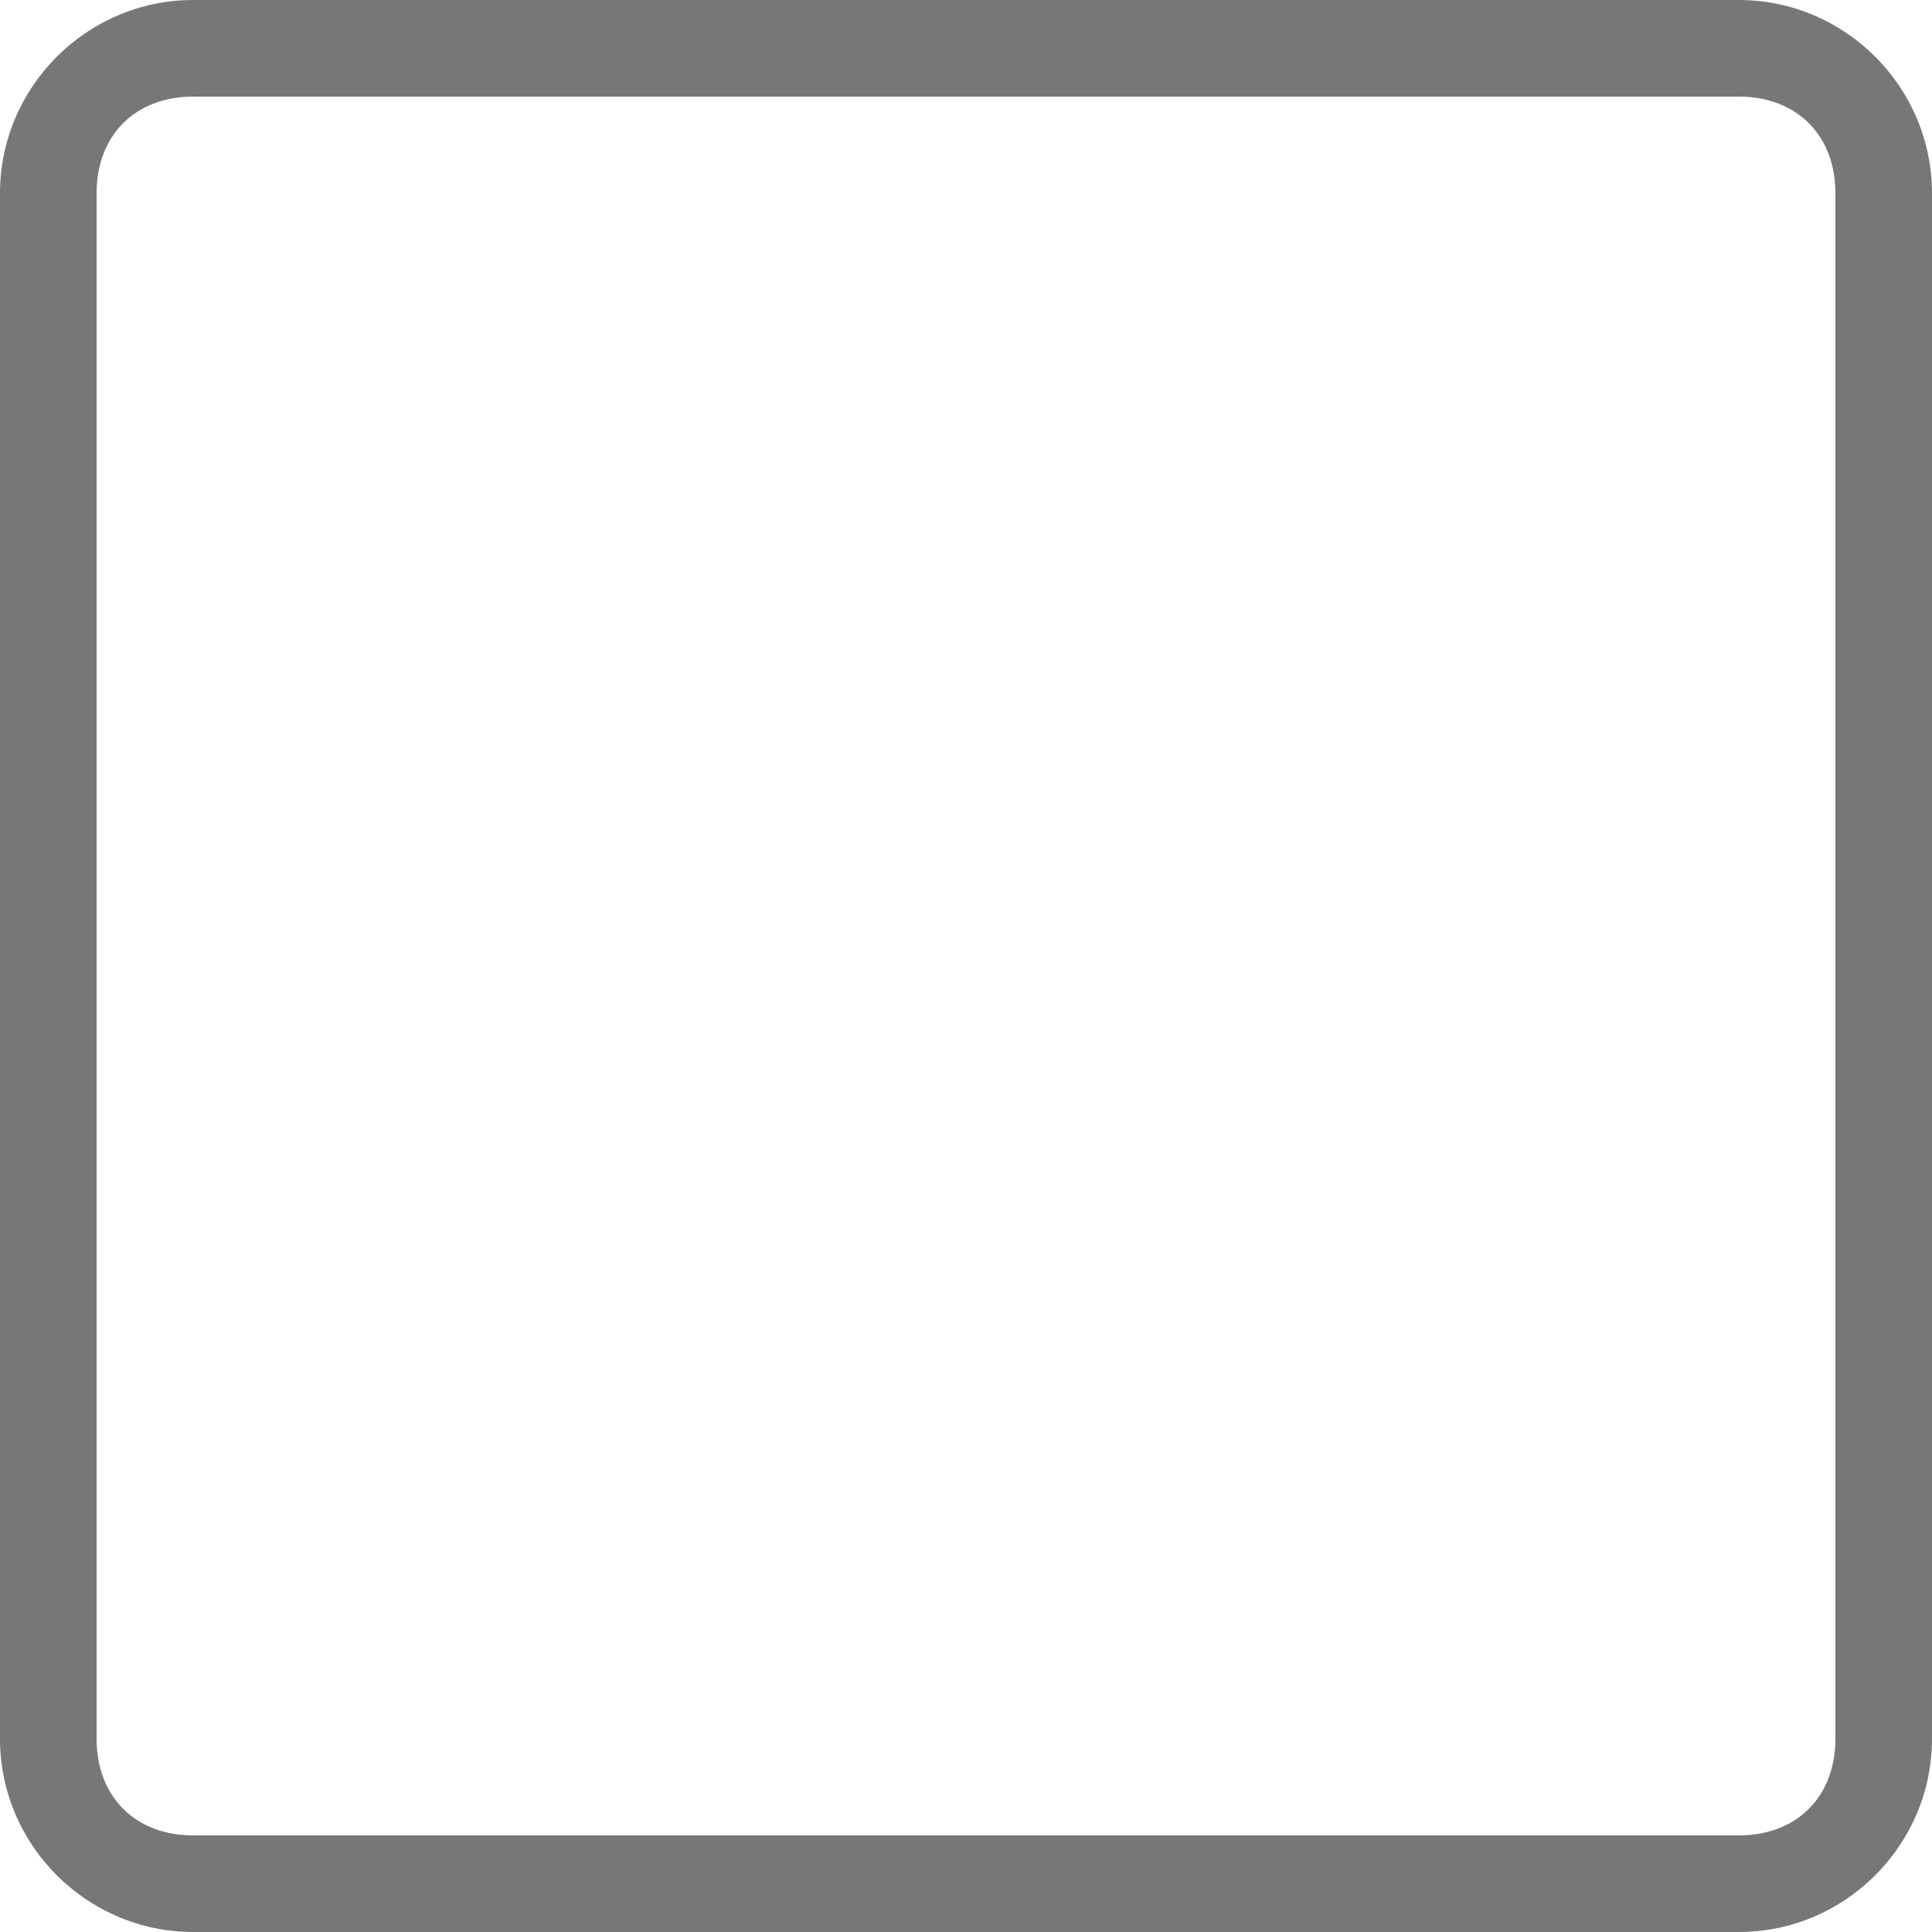
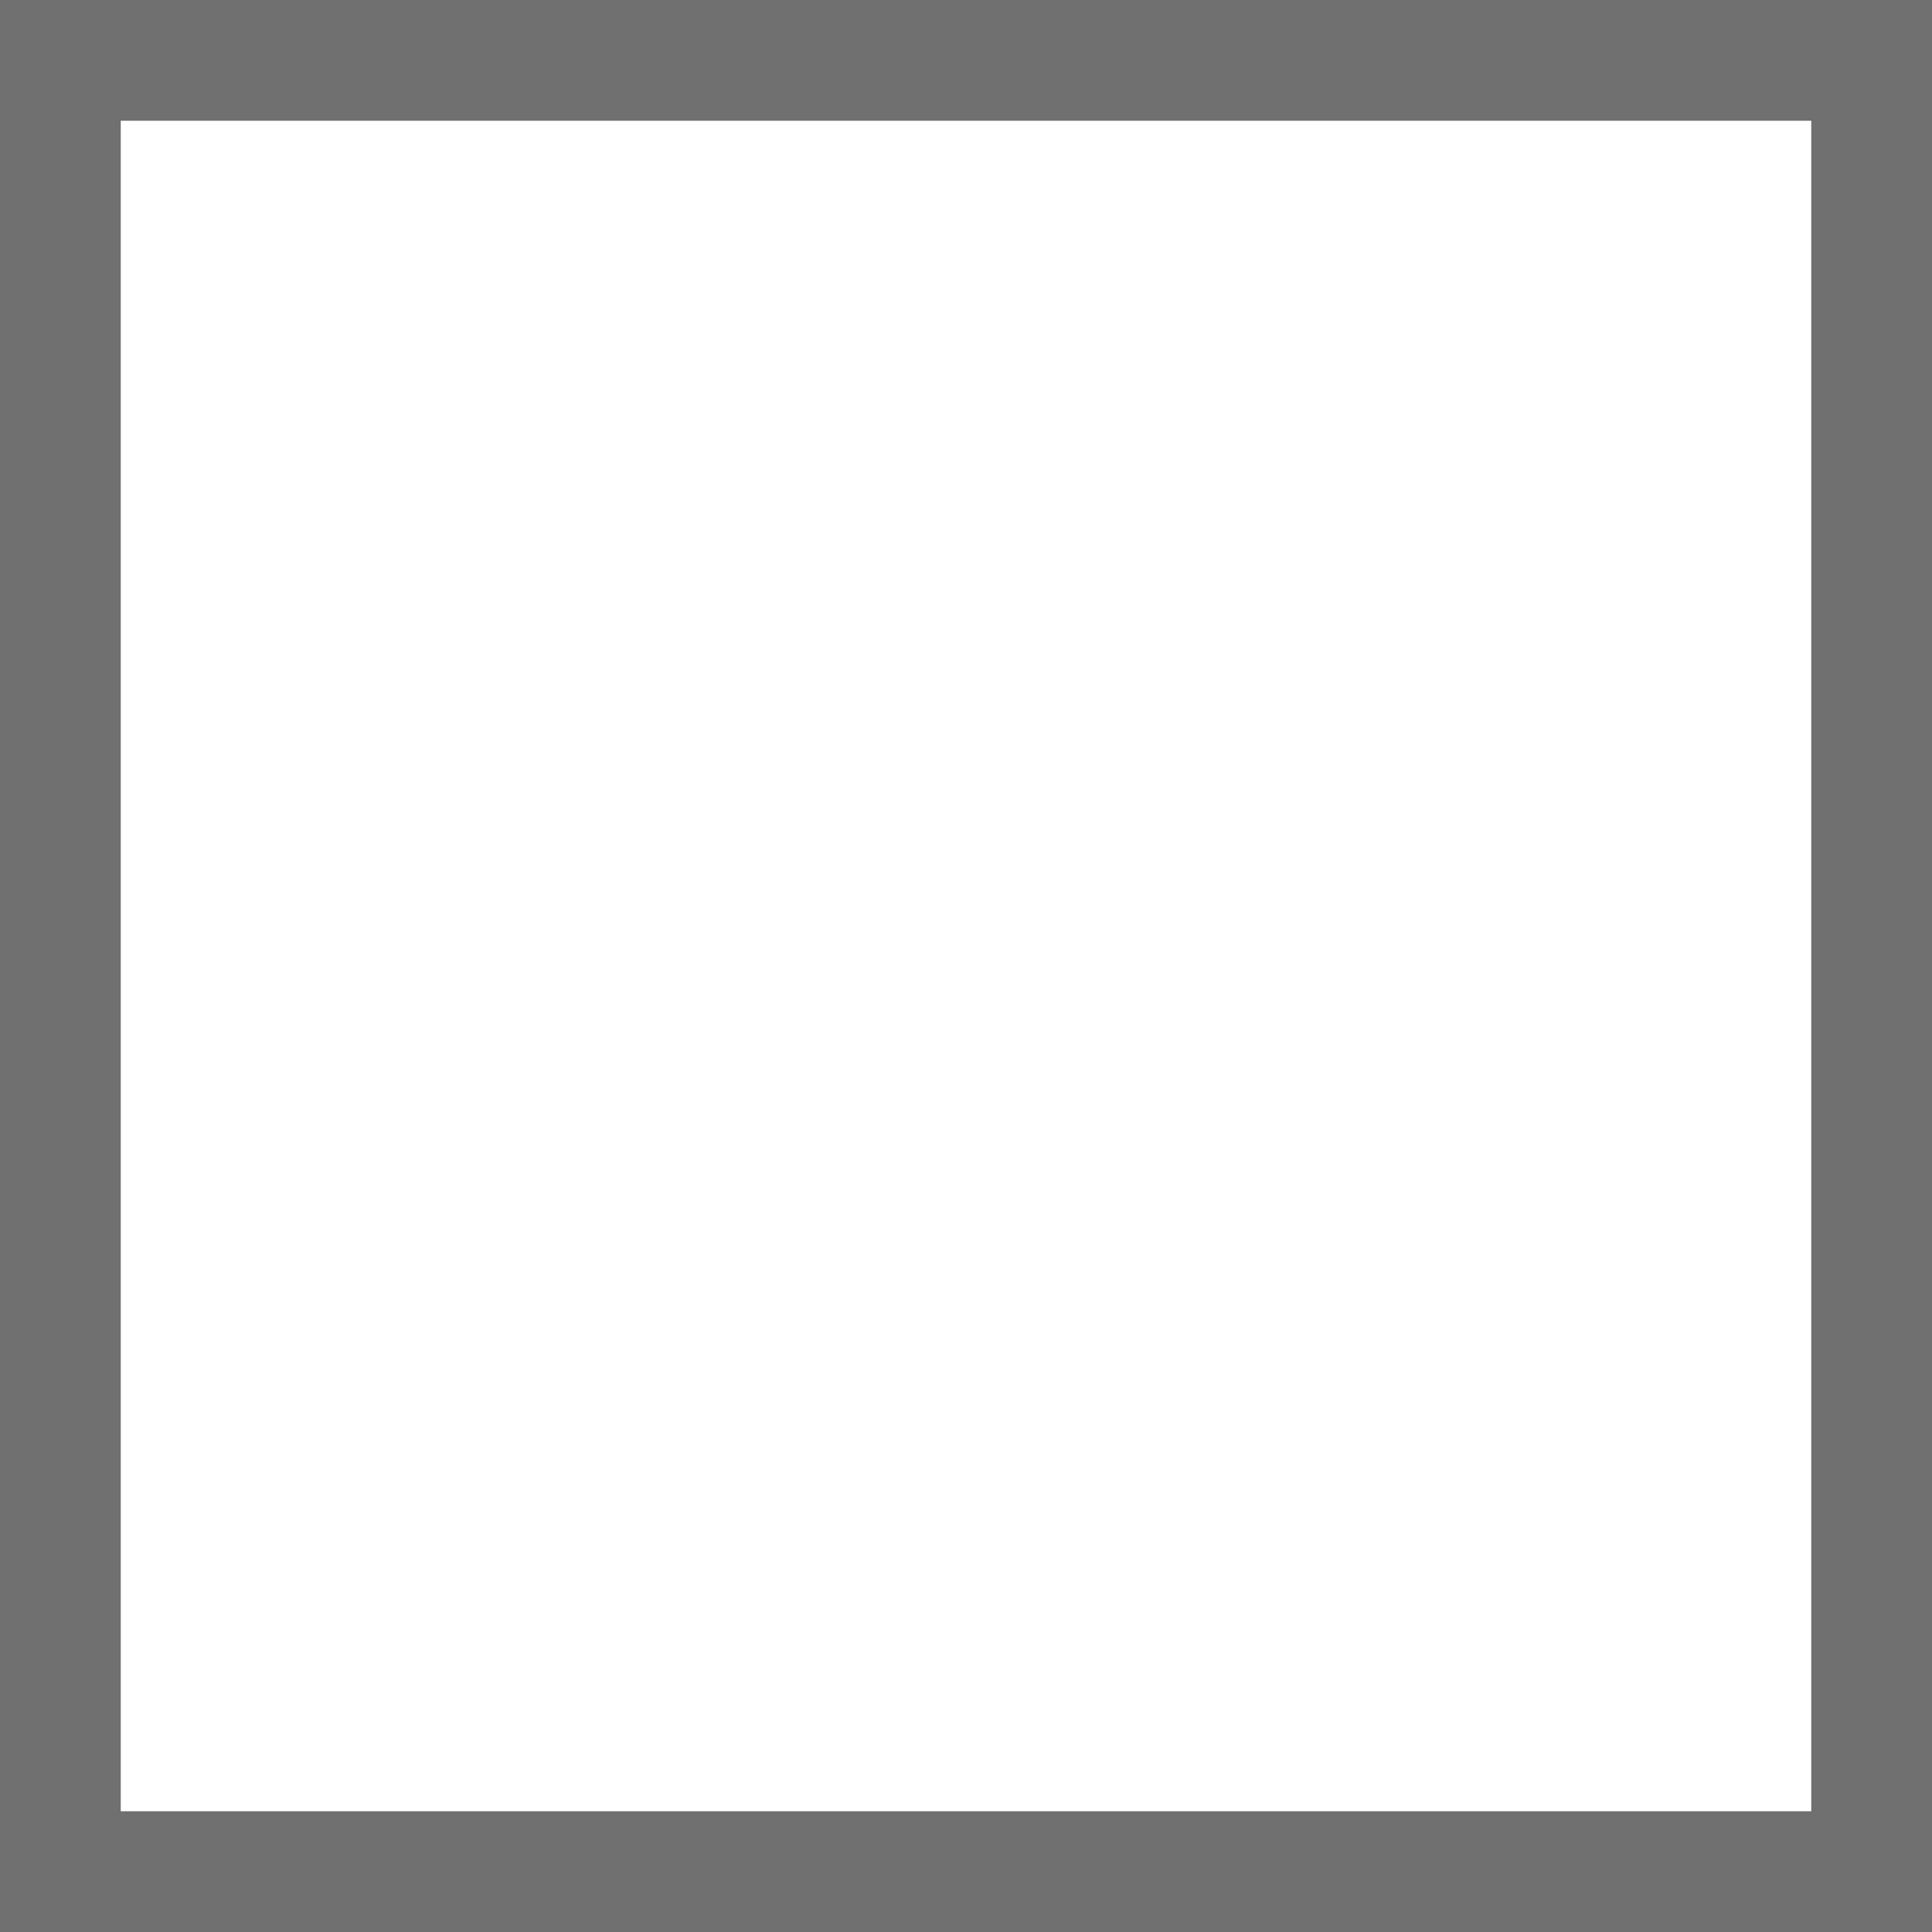
<svg xmlns="http://www.w3.org/2000/svg" version="1.1" id="图层_1" x="0px" y="0px" width="64px" height="64px" viewBox="0 0 64 64" enable-background="new 0 0 64 64" xml:space="preserve">
-   <path fill="none" d="M6.4,62.4c-2.56,0-4.8-2.24-4.8-4.801V6.4c0-2.56,2.24-4.8,4.8-4.8h51.2c2.561,0,4.801,2.24,4.801,4.8v51.2  c0,2.561-2.24,4.801-4.801,4.801H6.4z" />
-   <path fill="#777777" d="M57.6,3.2c1.92,0,3.2,1.28,3.2,3.2v51.2c0,1.92-1.28,3.2-3.2,3.2H6.4c-1.92,0-3.2-1.28-3.2-3.2V6.4  c0-1.92,1.28-3.2,3.2-3.2H57.6 M57.6,0H6.4C2.88,0,0,2.88,0,6.4v51.2C0,61.12,2.88,64,6.4,64h51.2c3.521,0,6.4-2.88,6.4-6.4V6.4  C64,2.88,61.12,0,57.6,0z" />
+   <path fill="#707070" d="M60,4v56H4V4H60 M64,0H0v64h64V0z" />
</svg>
